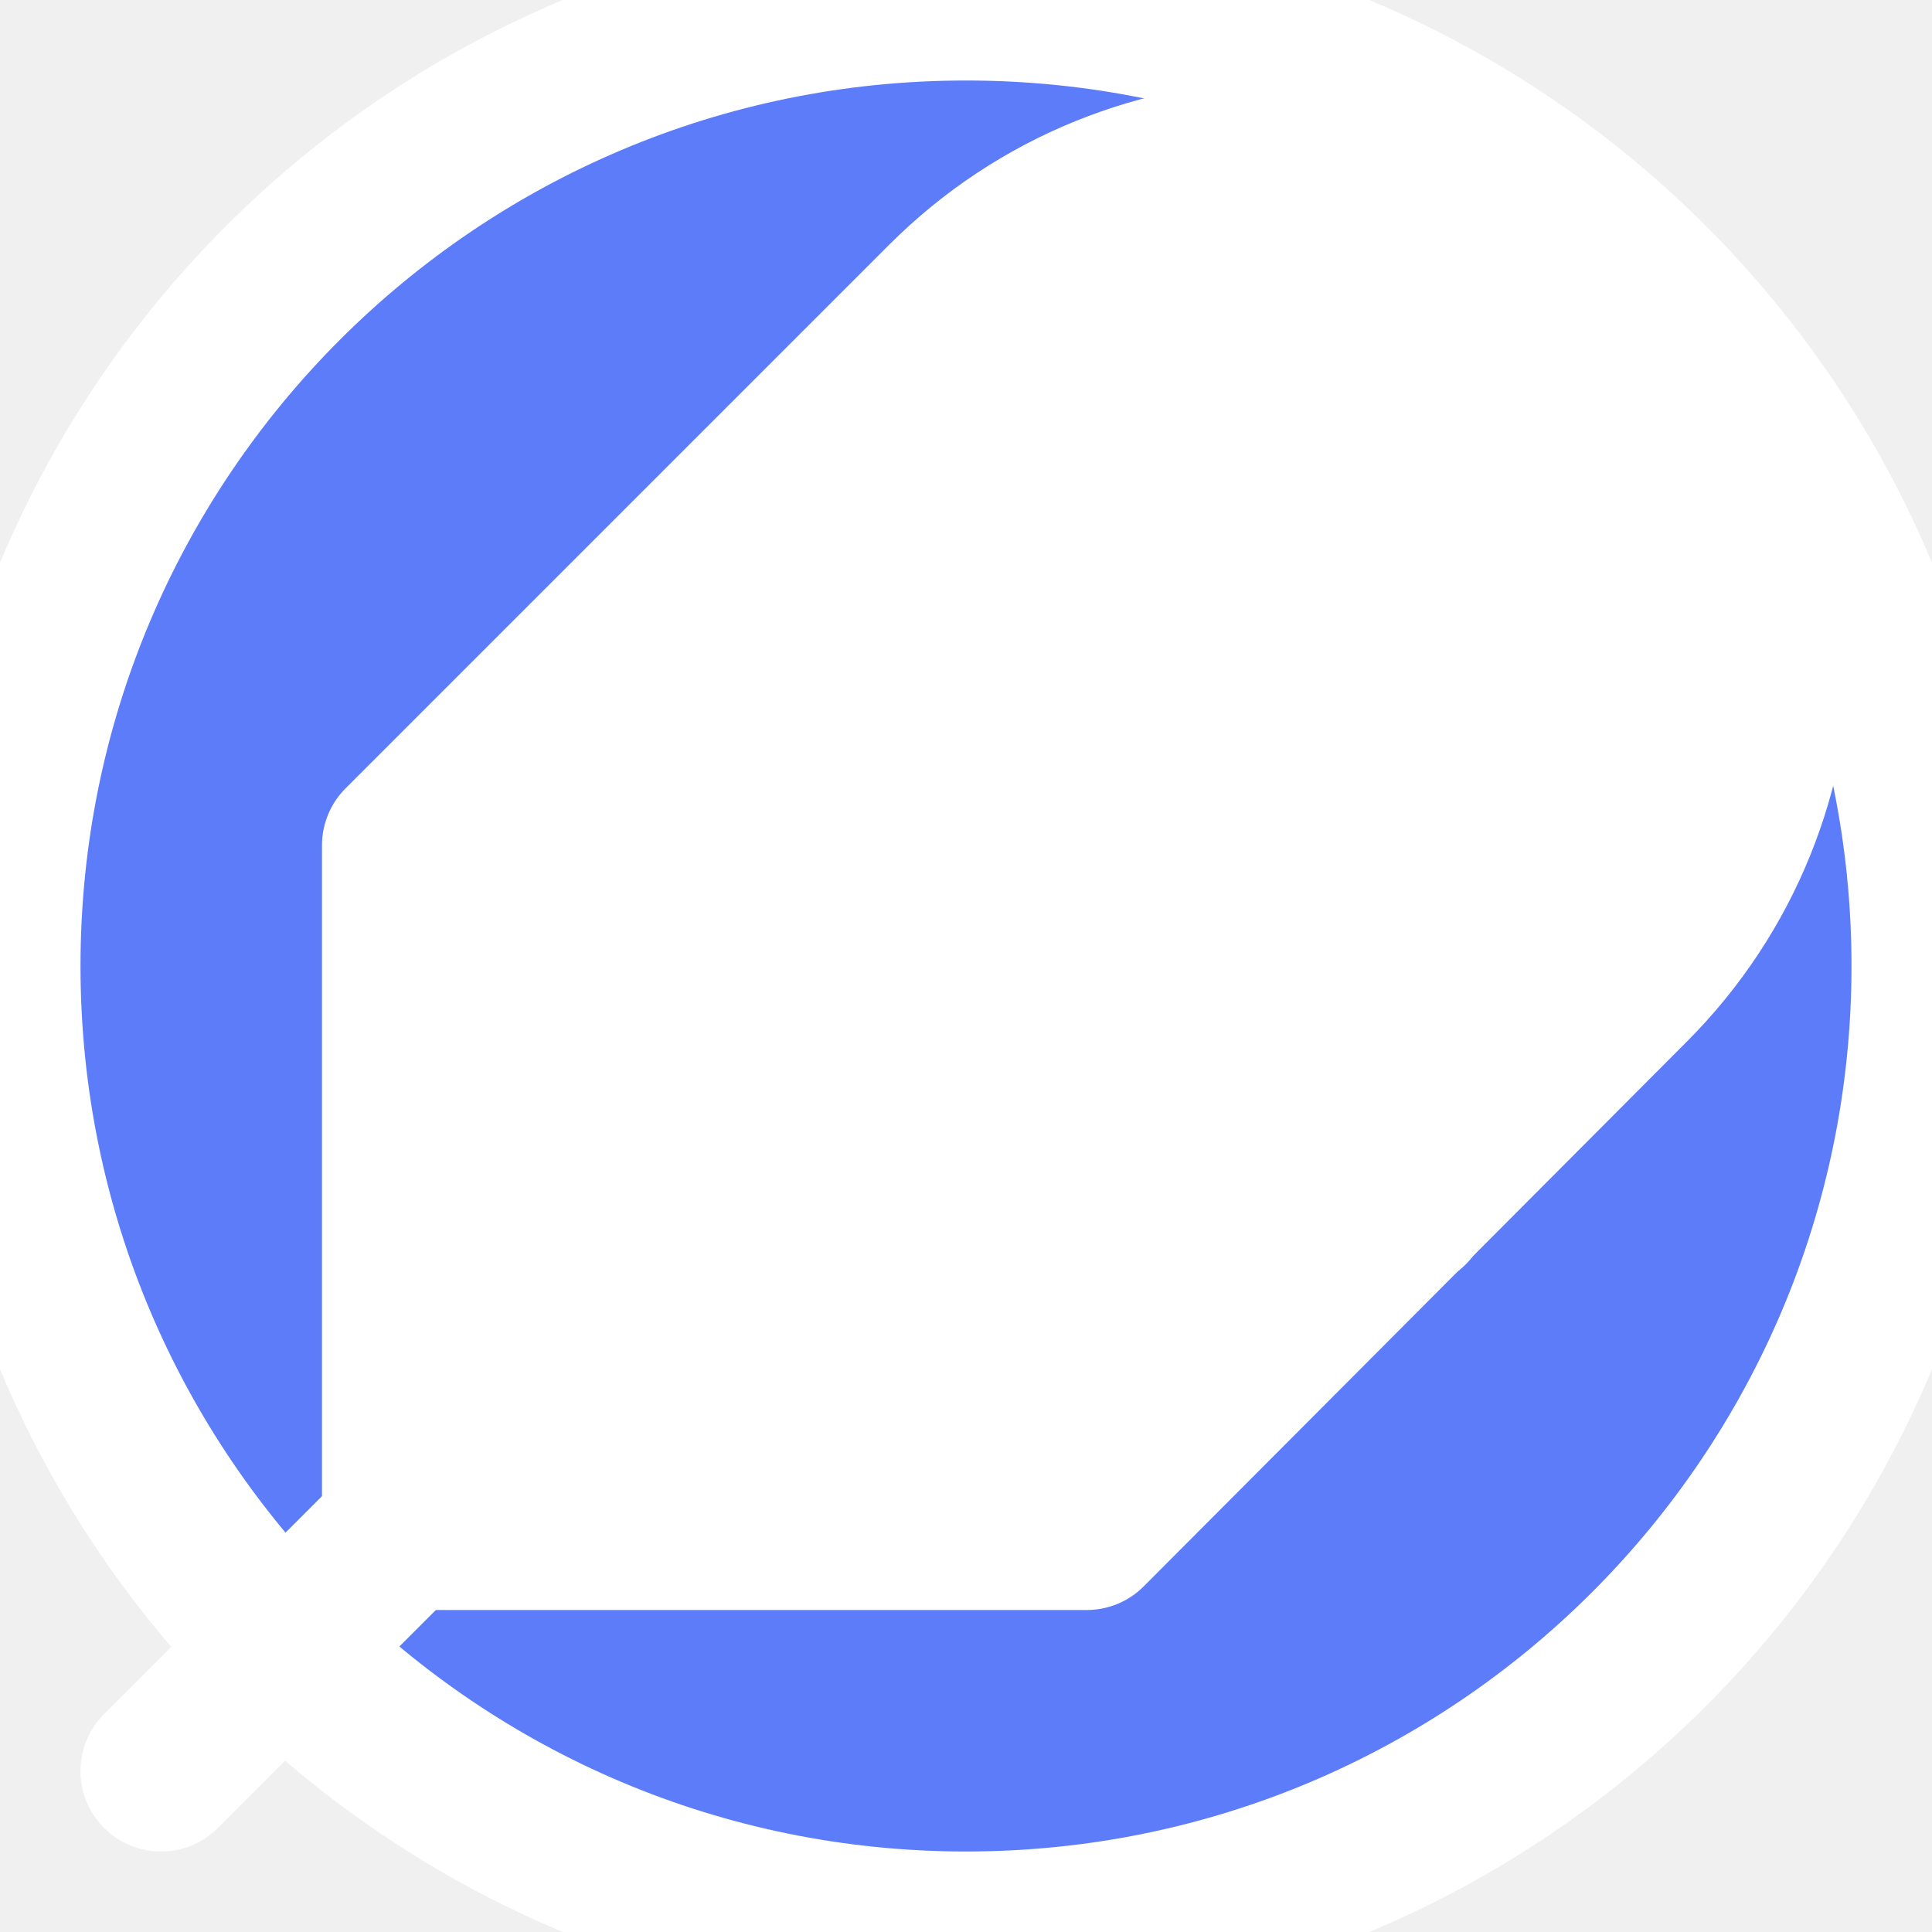
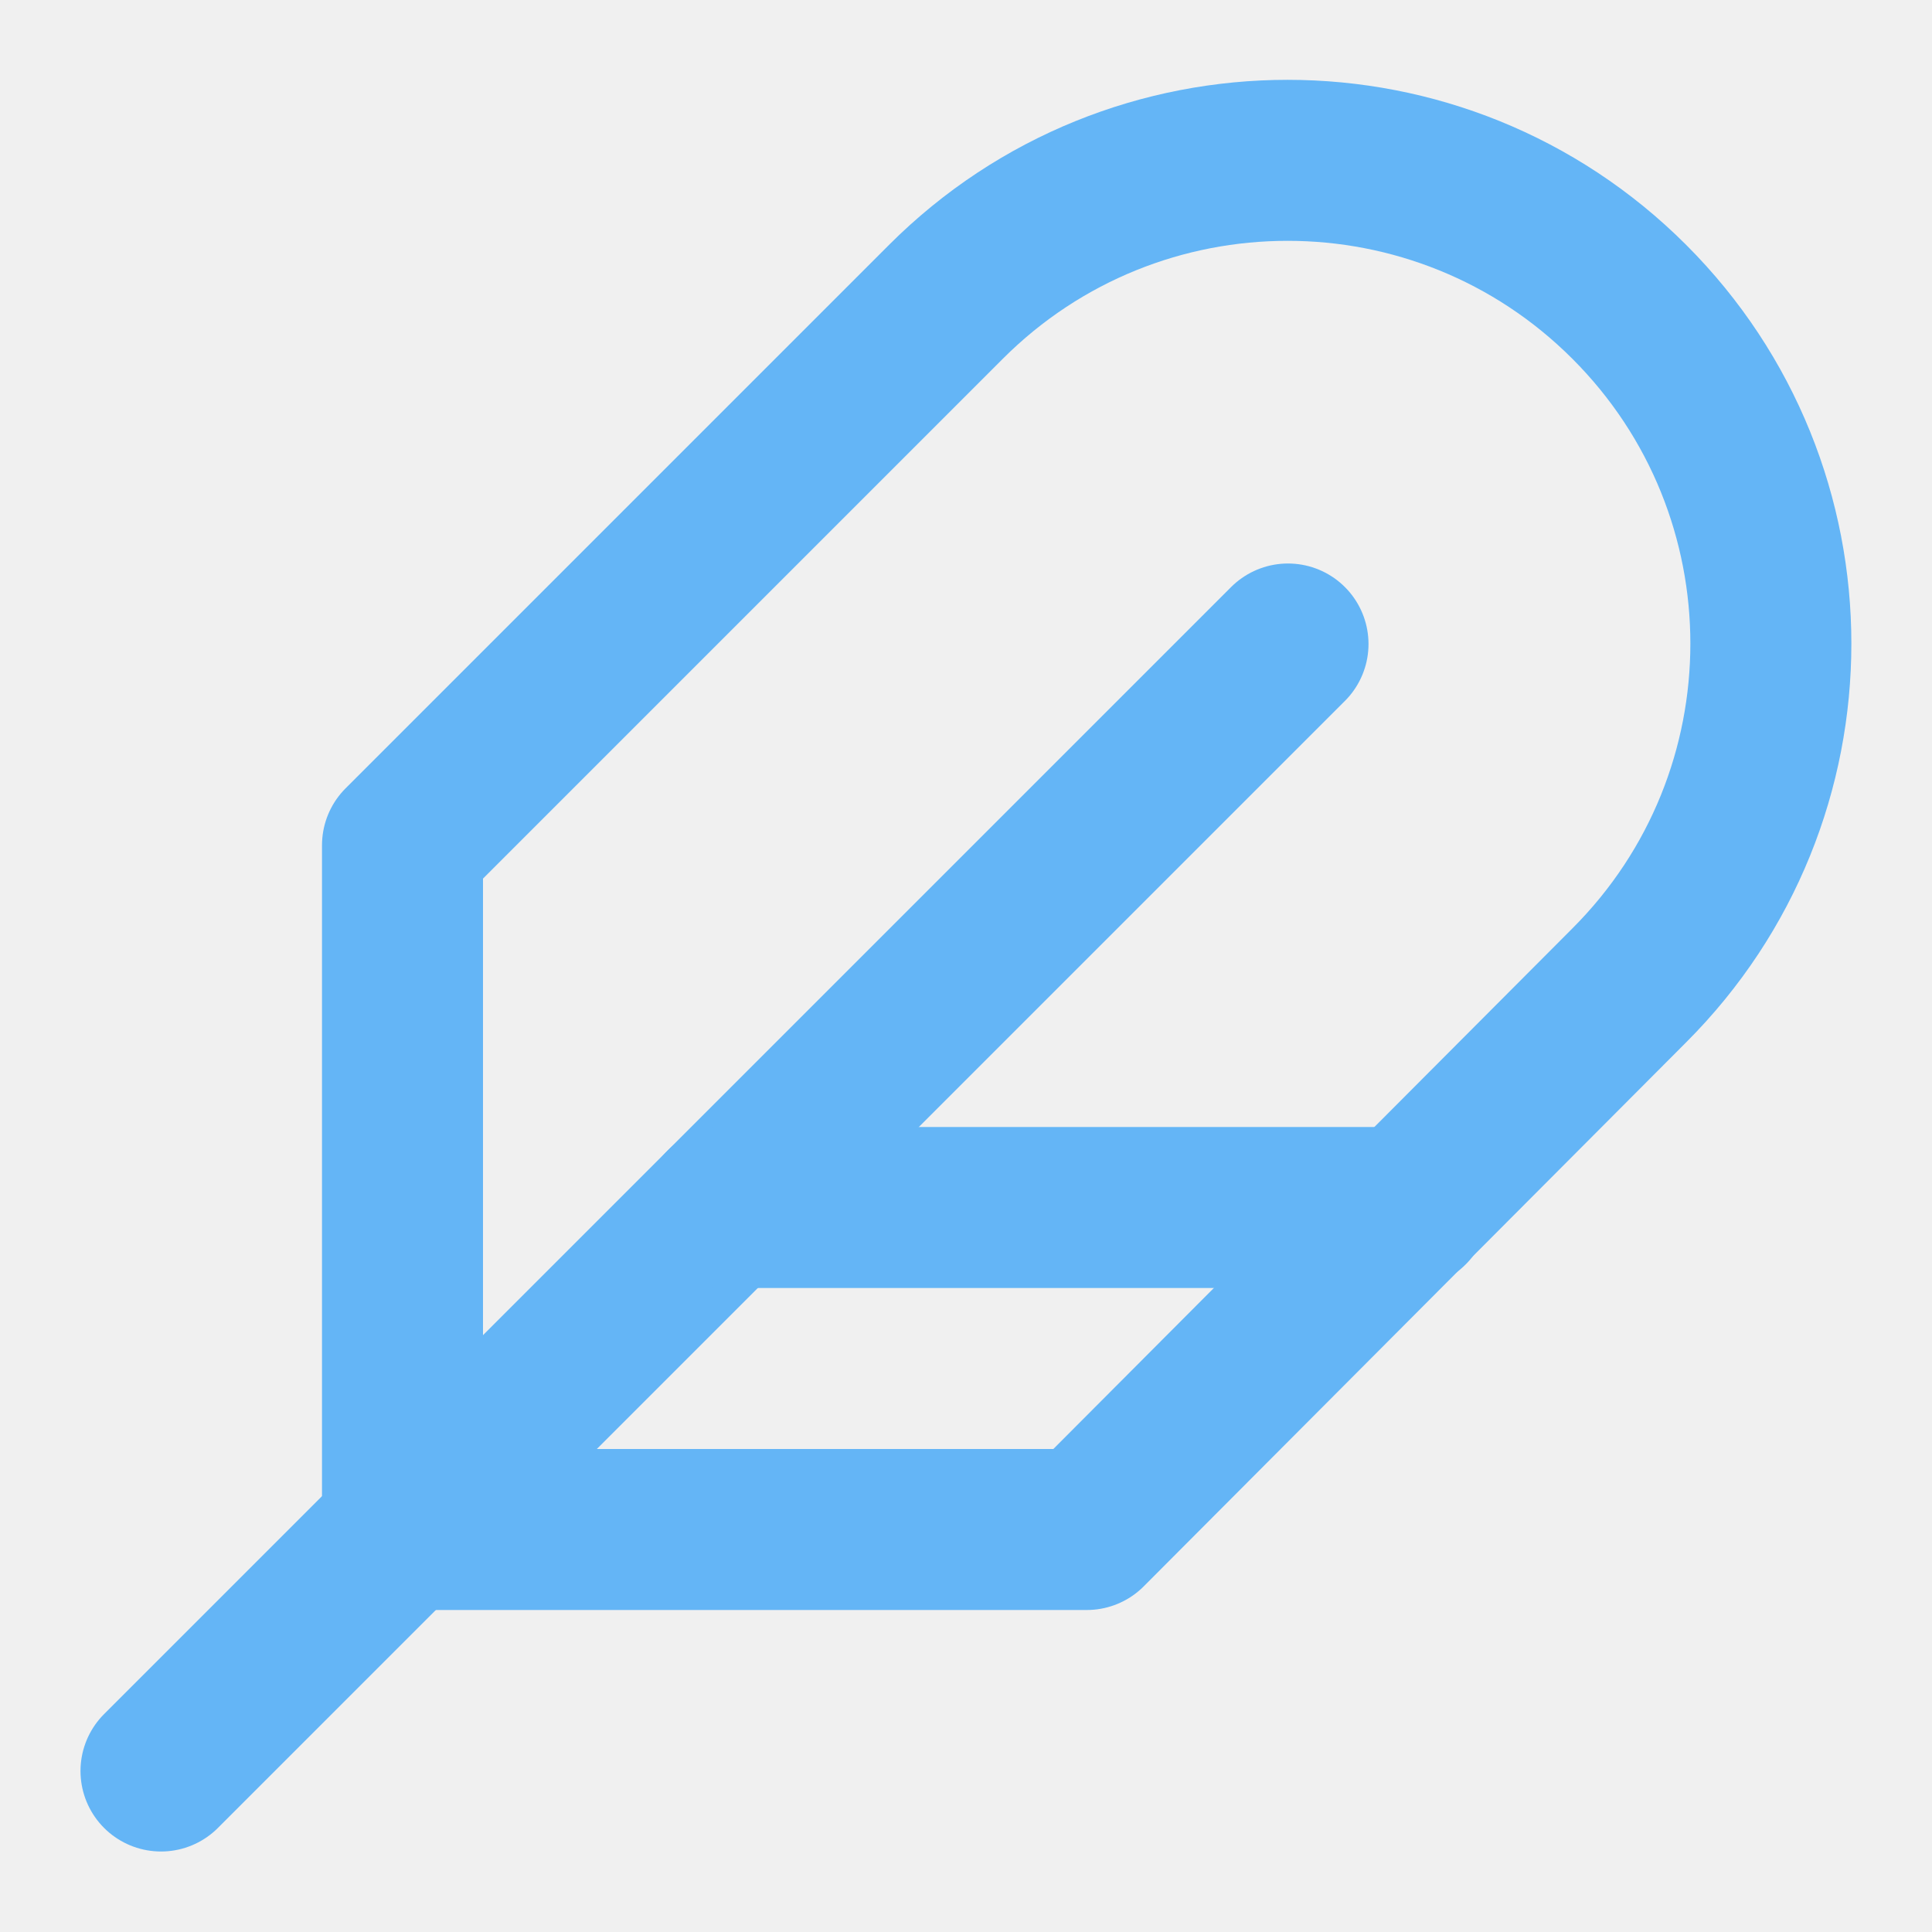
- <svg xmlns="http://www.w3.org/2000/svg" width="32" height="32" viewBox="0 0 24 24" fill="#5D7CFA" stroke="white" stroke-width="2" stroke-linecap="round" stroke-linejoin="round">
-   <circle cx="12" cy="12" r="12" fill="#5D7CFA" />
-   <path d="M20.24 12.24a6 6 0 0 0-8.49-8.49L5 10.5V19h8.5z" fill="white" stroke="white" />
-   <line x1="16" y1="8" x2="2" y2="22" stroke="white" />
-   <line x1="17.5" y1="15" x2="9" y2="15" stroke="white" />
+ <svg xmlns="http://www.w3.org/2000/svg" width="24" height="24" viewBox="0 0 24 24" fill="none" stroke="#64B5F6" stroke-width="2" stroke-linecap="round" stroke-linejoin="round">
+   <path d="M20.24 12.24a6 6 0 0 0-8.49-8.49L5 10.5V19h8.5z" />
+   <line x1="16" y1="8" x2="2" y2="22" />
+   <line x1="17.5" y1="15" x2="9" y2="15" />
</svg>
